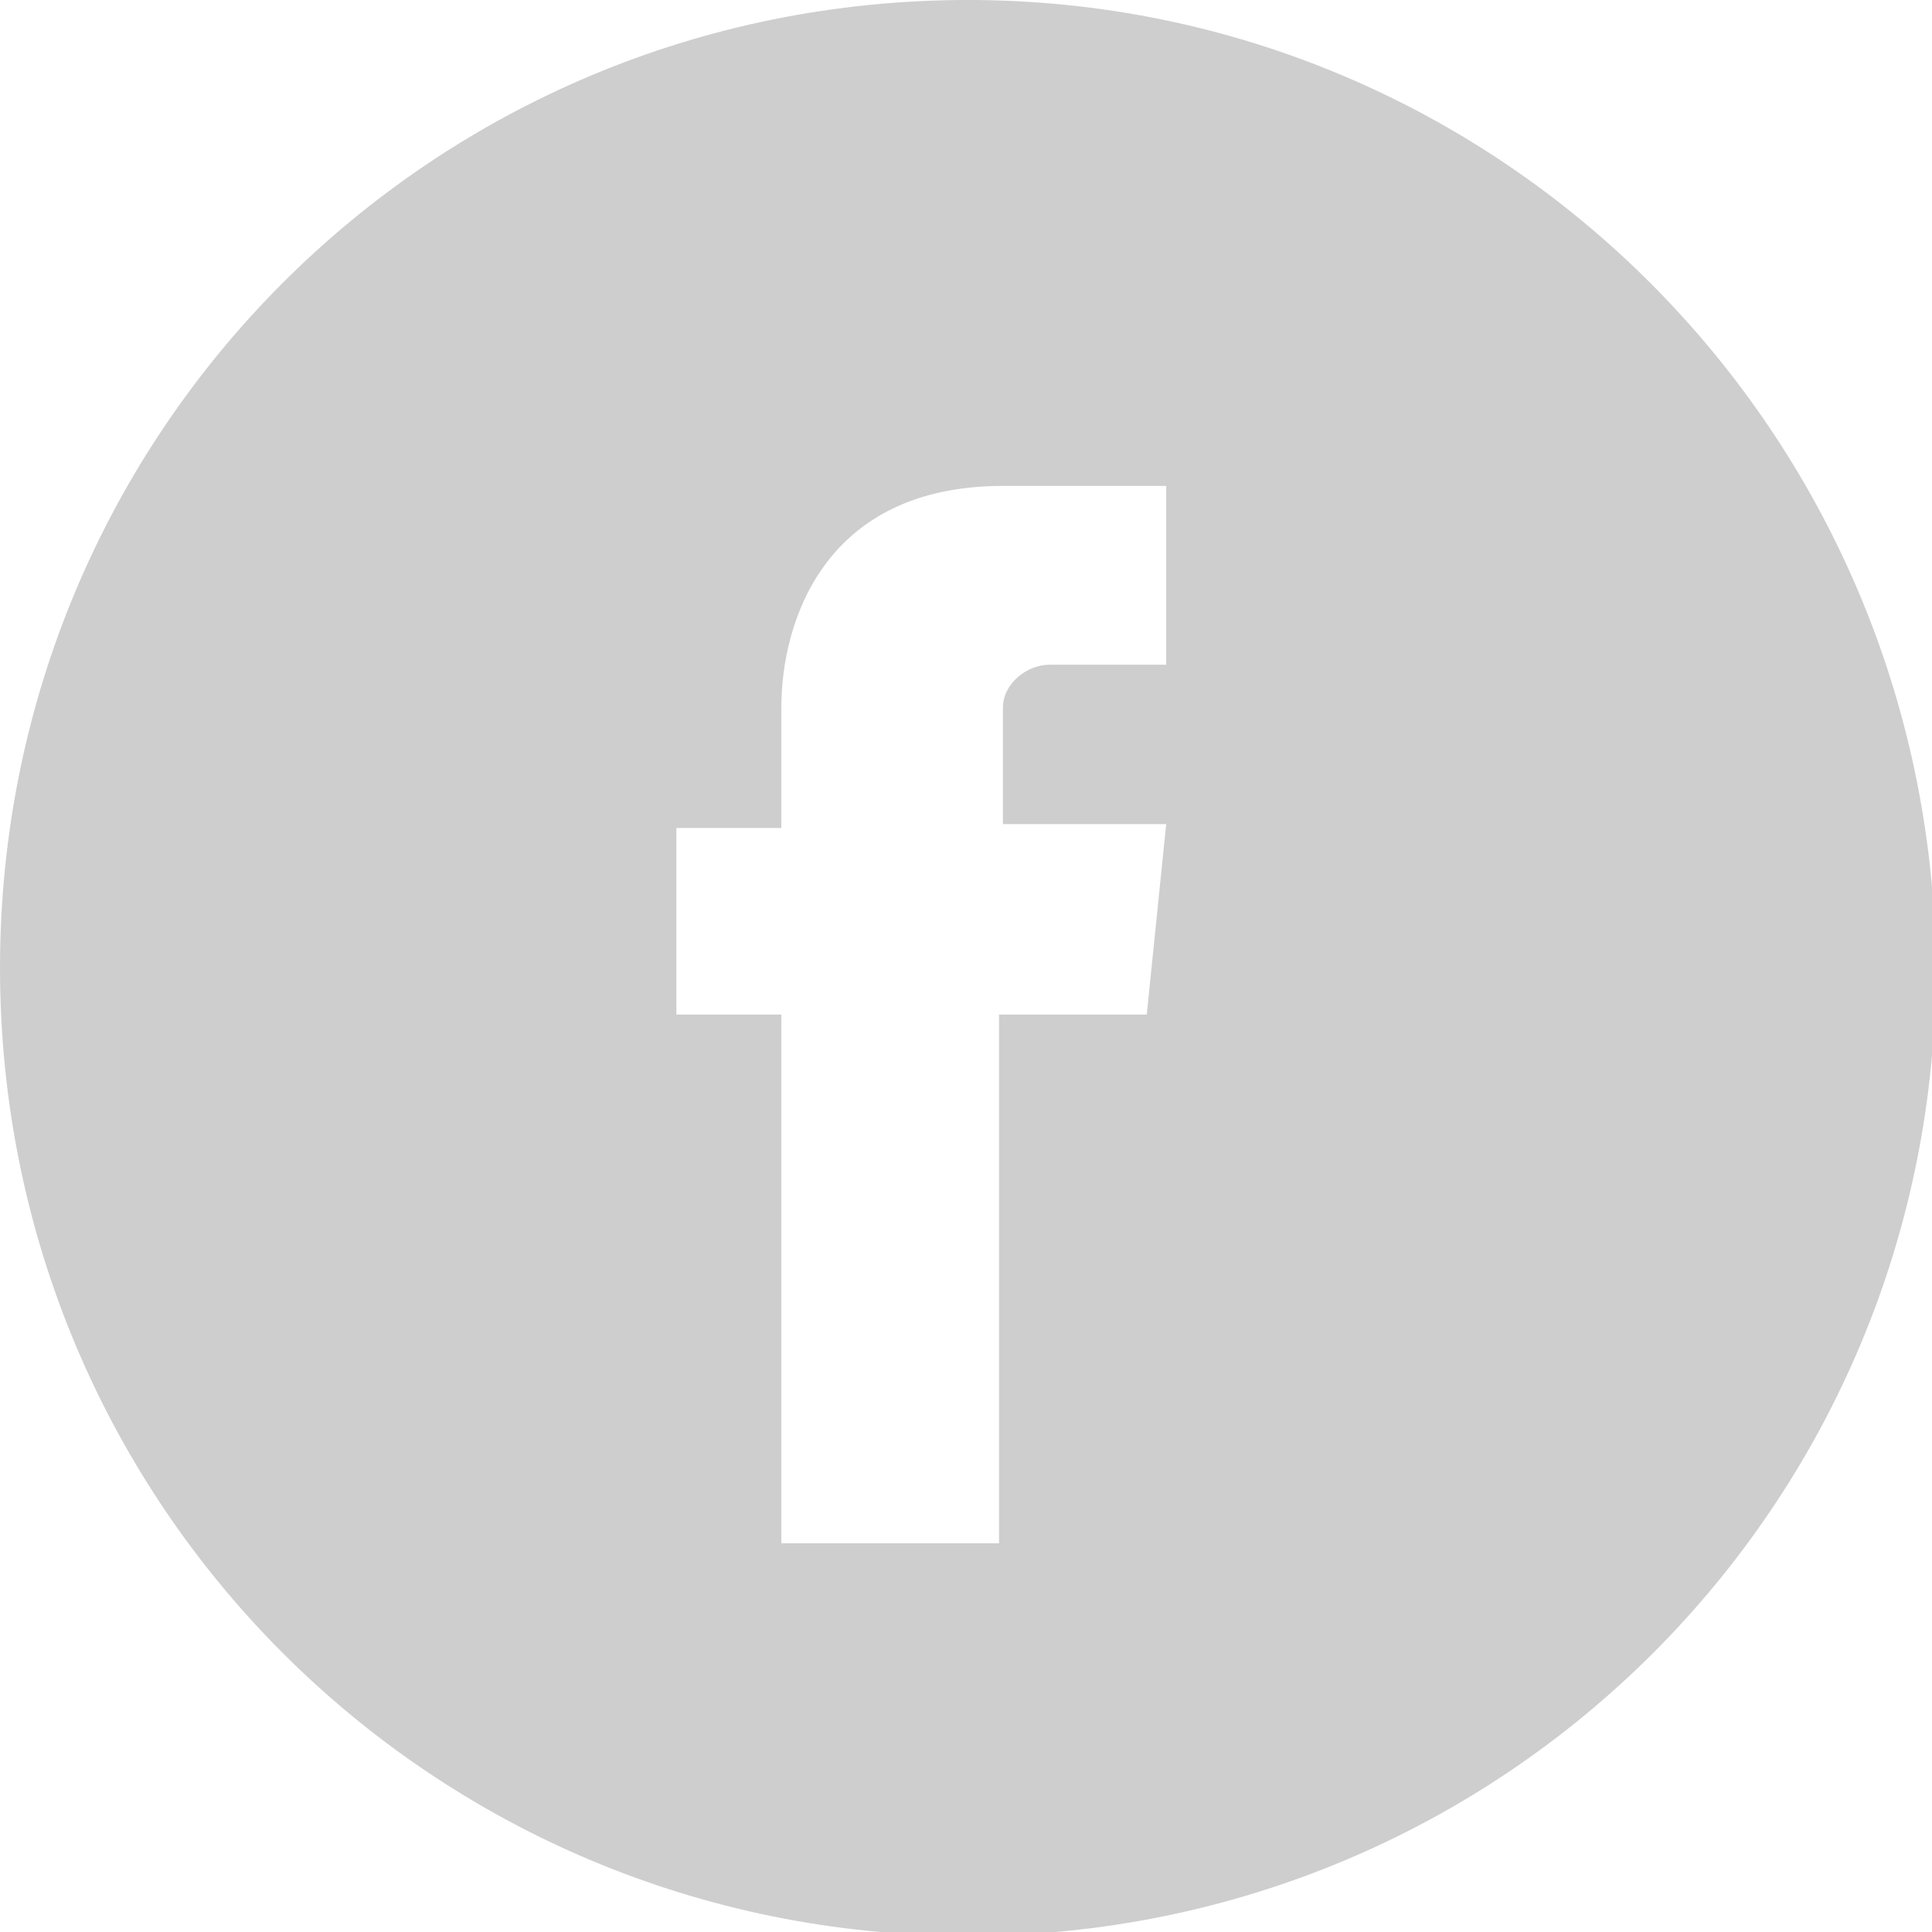
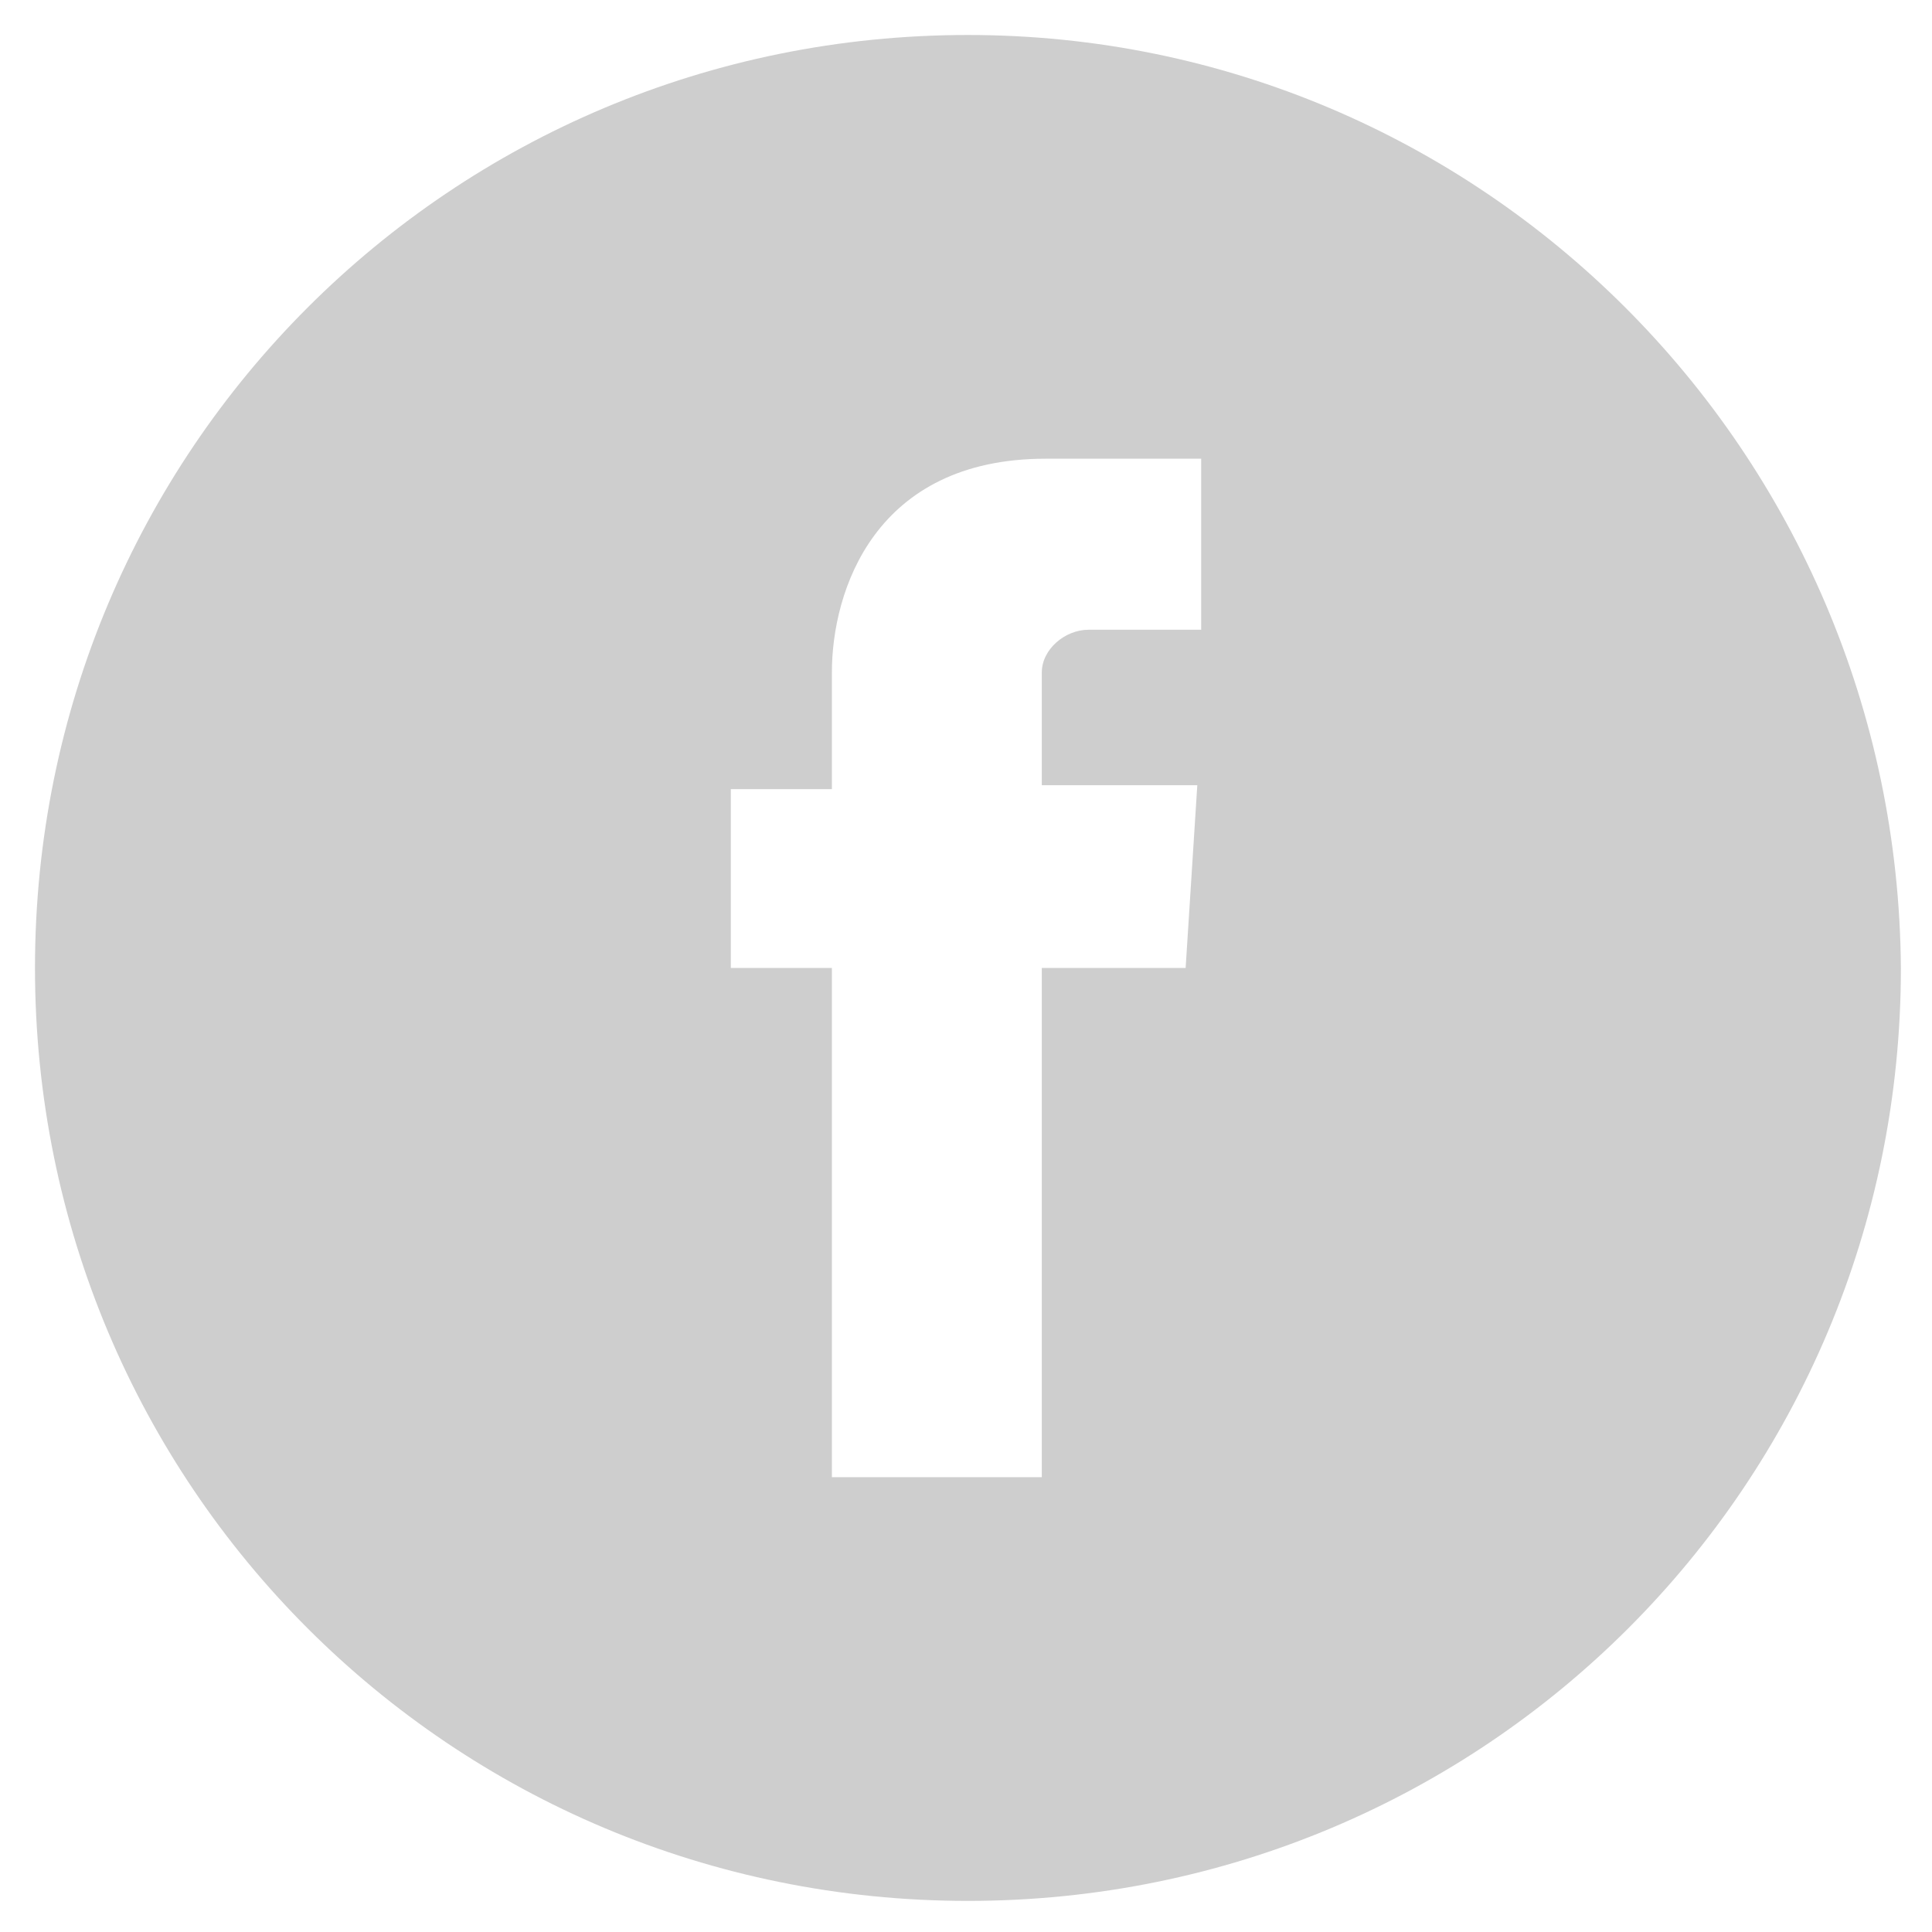
- <svg xmlns="http://www.w3.org/2000/svg" id="Layer_1" viewBox="0 0 49.7 49.7" style="enable-background:new 0 0 49.7 49.7;">
-   <style>.st0{fill:#CECECE;}</style>
-   <path class="st0" d="M24.9.0C11.1.0.0 11.1.0 24.9s11.1 24.9 24.9 24.9 24.9-11.1 24.9-24.9v0C49.7 11.1 38.6.0 24.9.0zM29.5 26.1h-3.8v13.6h-5.6V26.1h-2.7v-4.8h2.7v-3.1c0-2.2 1.1-5.7 5.7-5.7H30v4.6h-3c-.6.0-1.2.5-1.2 1.1.0.1.0.1.0.2v2.8H30L29.5 26.1z" />
+ <svg xmlns="http://www.w3.org/2000/svg" version="1.1" id="Layer_1" x="0px" y="0px" viewBox="0 0 49.7 49.7" style="enable-background:new 0 0 49.7 49.7;" xml:space="preserve">
+   <style type="text/css">
+ 	.st0{fill:#CECECE;}
+ </style>
+   <path class="st0" d="M24.9,0.9c-13.3,0-24,10.7-24,24s10.7,24,24,24s24-10.7,24-24l0,0C48.8,11.6,38.1,0.9,24.9,0.9z M30.5,24.9  h-3.7V38h-5.4V24.9h-2.6v-4.6h2.6v-3c0-2.1,1.1-5.5,5.5-5.5h4v4.4h-2.9c-0.6,0-1.2,0.5-1.2,1.1c0,0.1,0,0.1,0,0.2v2.7h4L30.5,24.9z" />
</svg>
